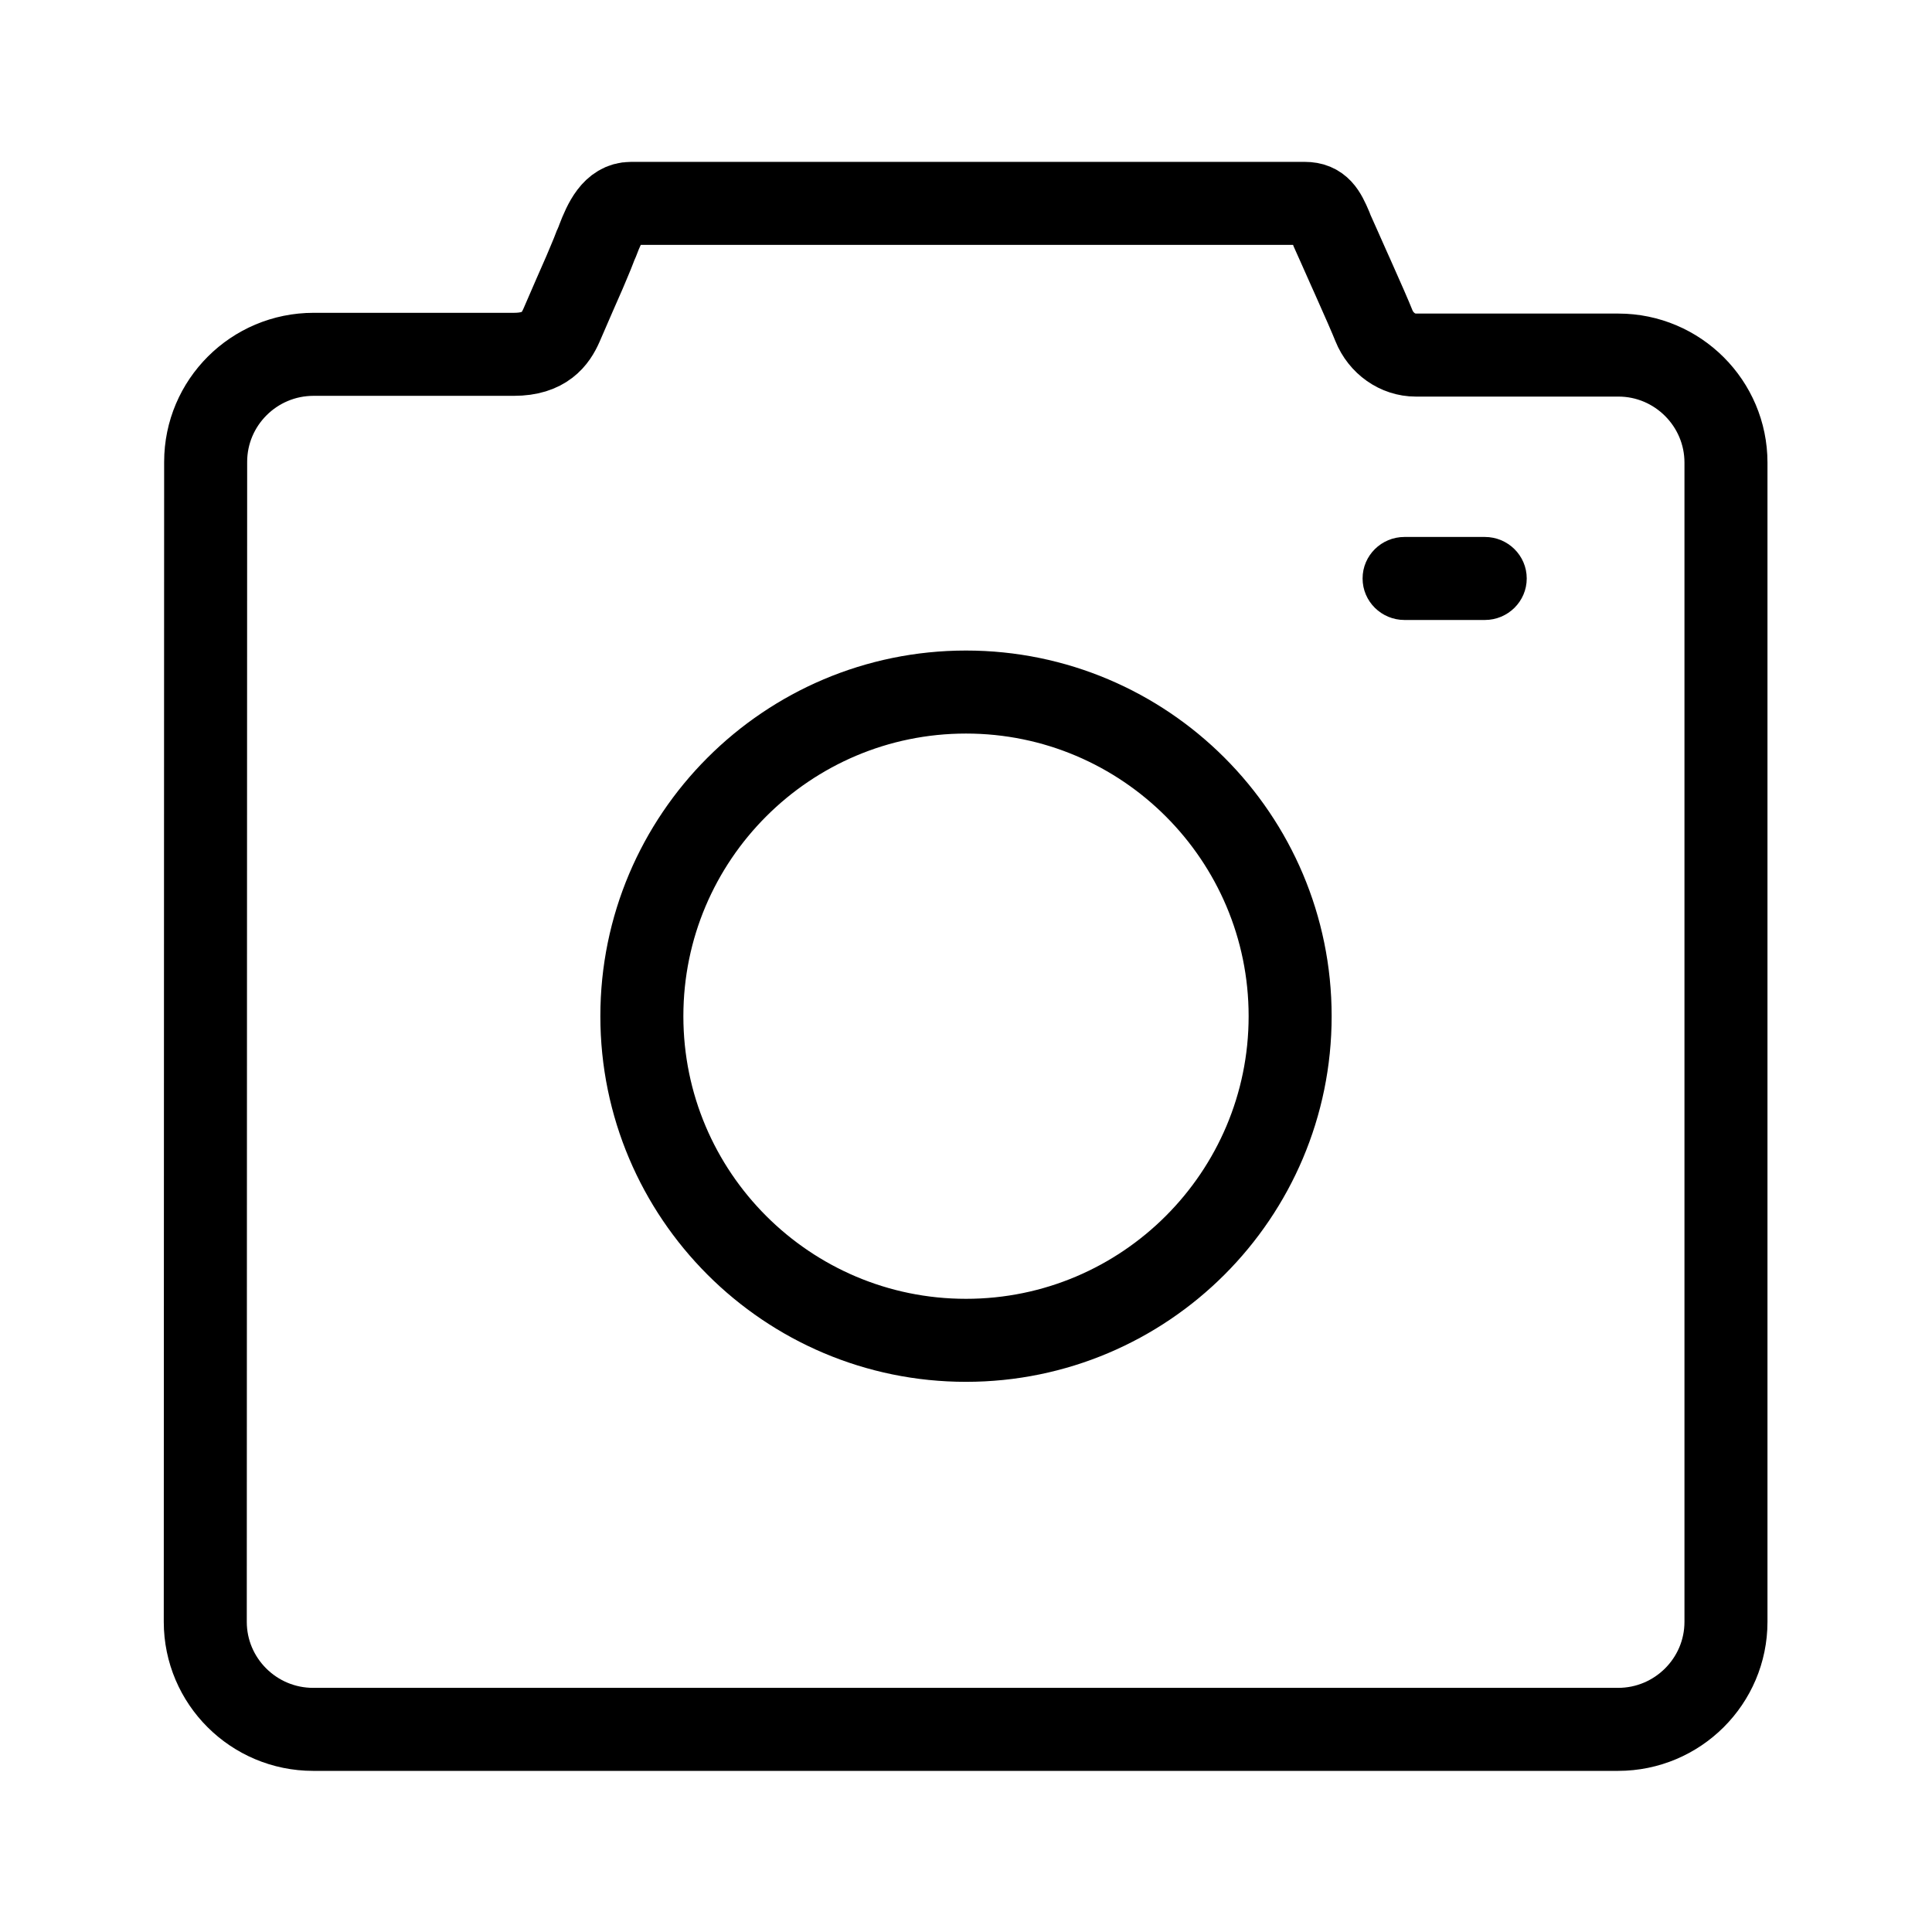
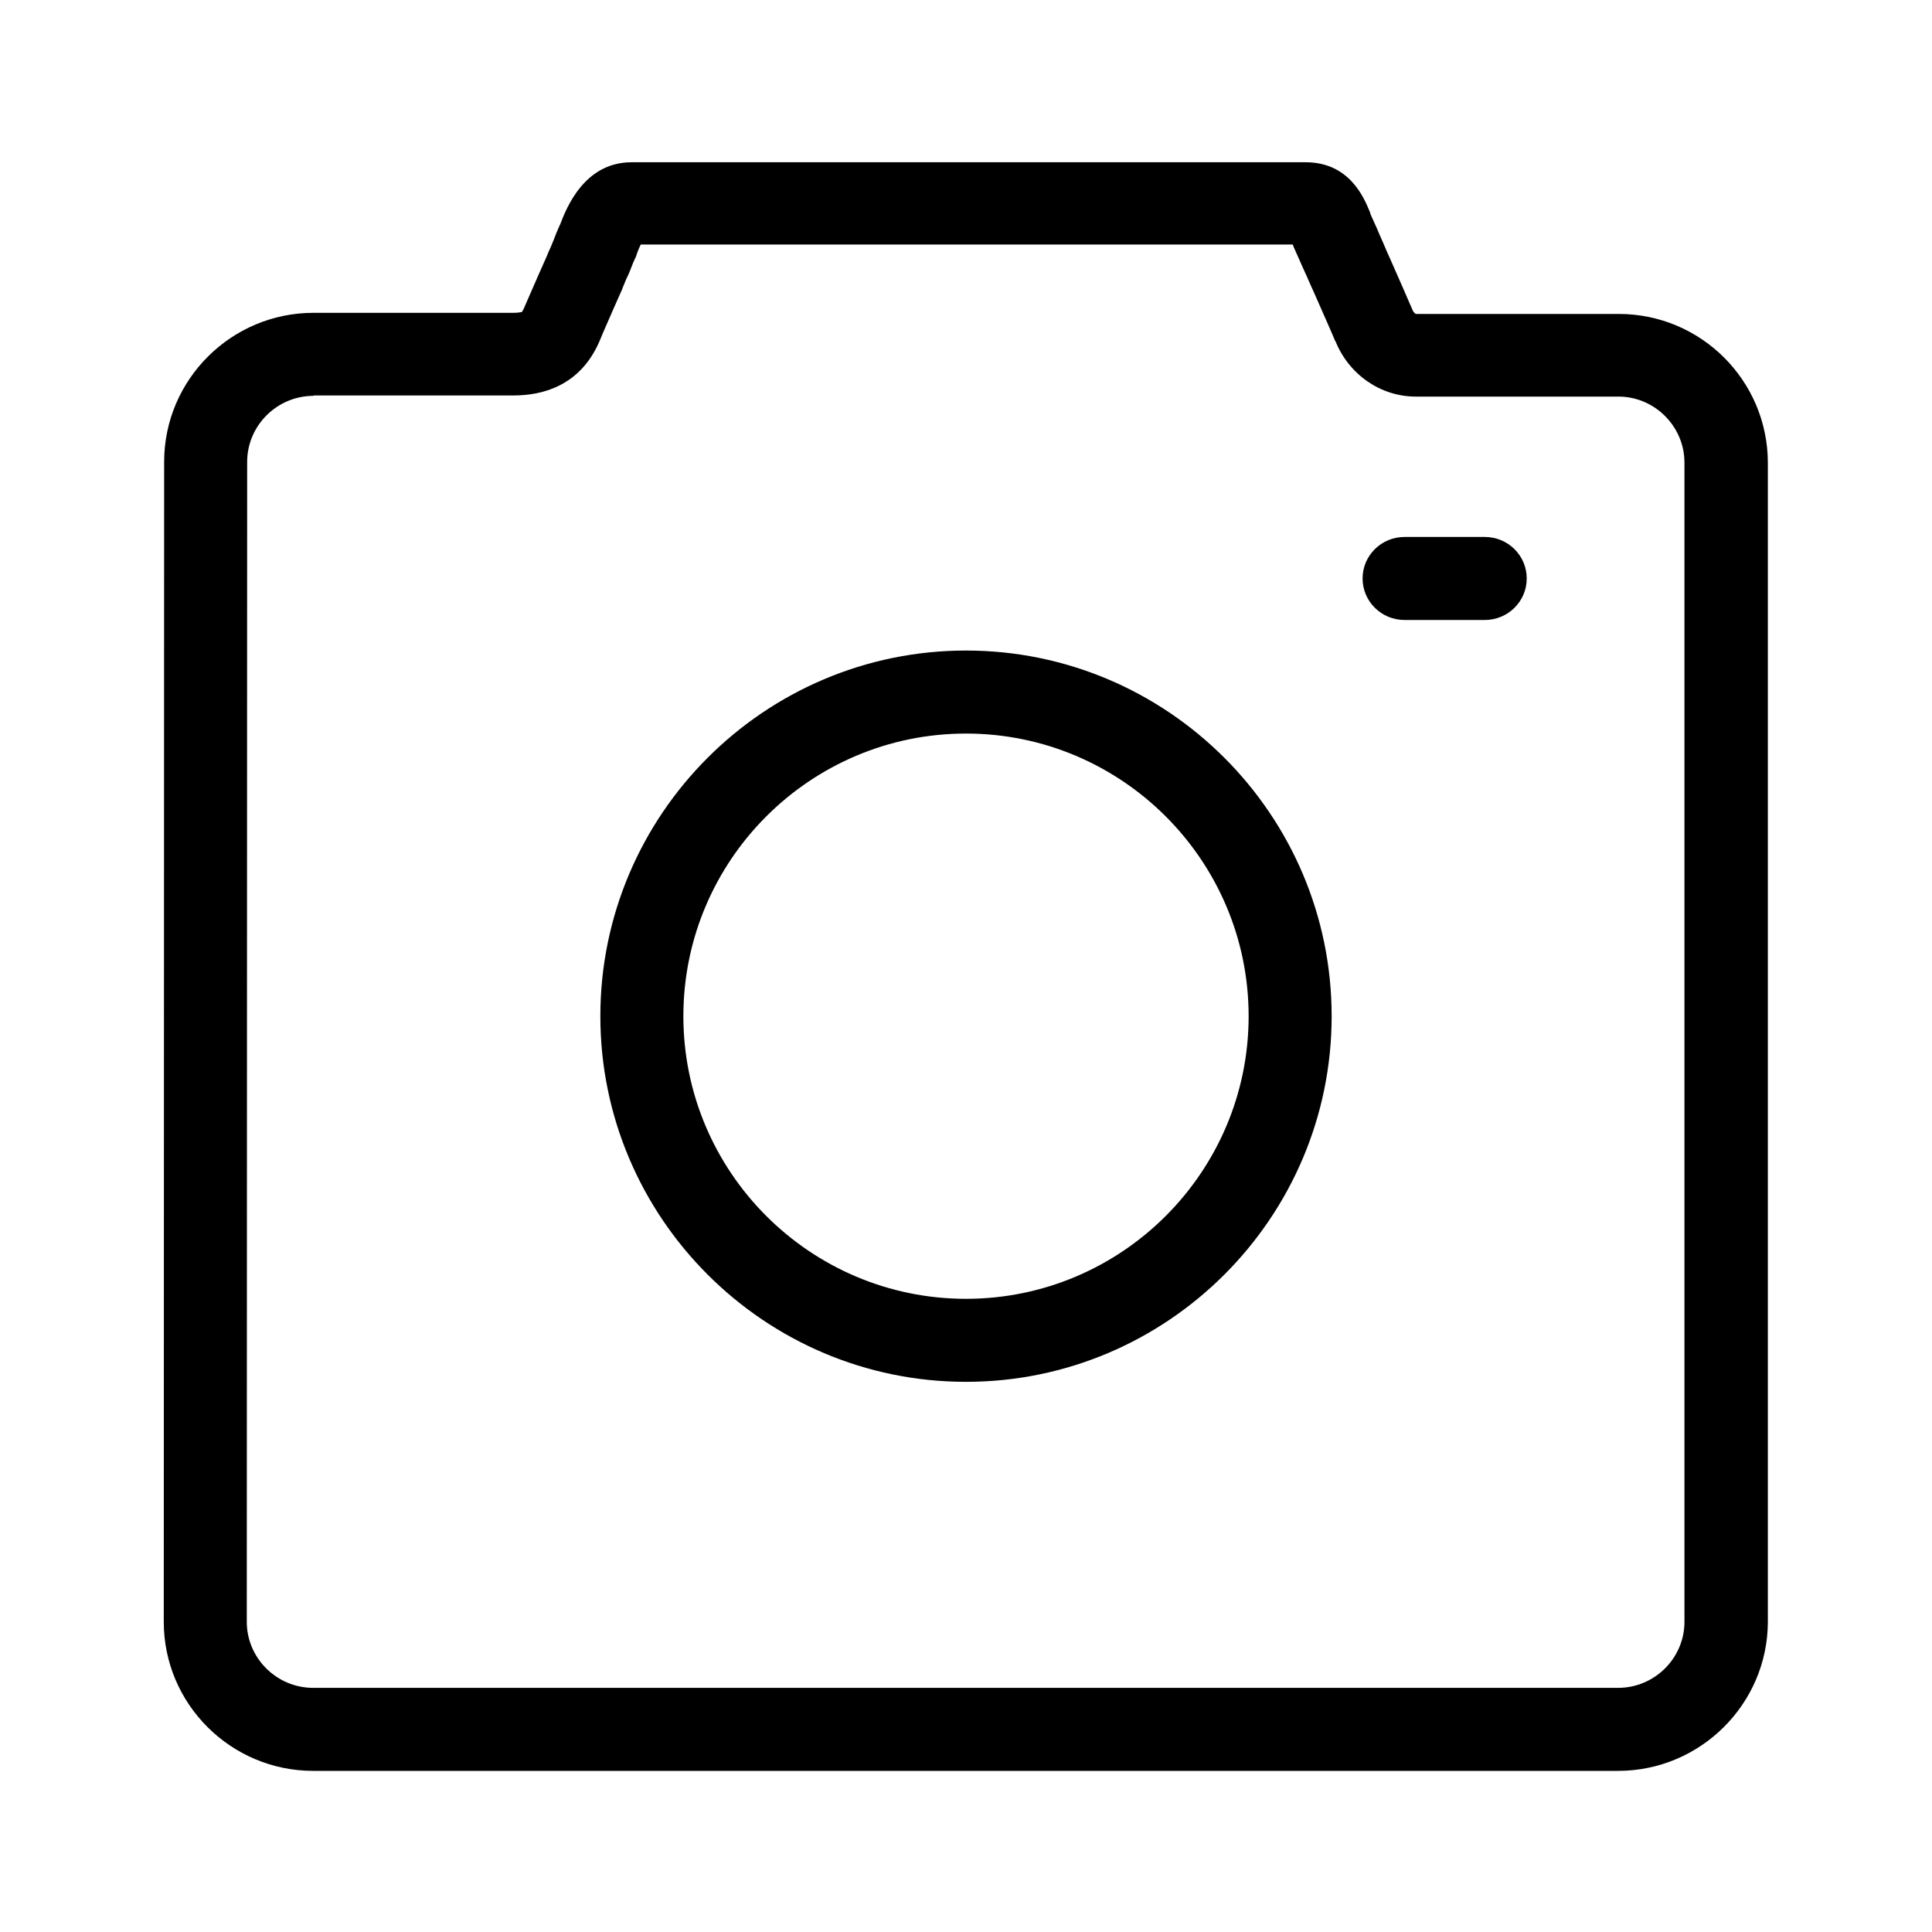
<svg xmlns="http://www.w3.org/2000/svg" version="1.1" id="Layer_1" x="0px" y="0px" viewBox="0 0 512 512" style="enable-background:new 0 0 512 512;" xml:space="preserve">
-   <style type="text/css">
- 	.st0{fill:none;stroke:#000000;stroke-width:22;stroke-miterlimit:10;}
- </style>
-   <path id="XMLID_1_" class="st0" d="M457.4,122.6v307.2c0,15.7-12.8,28.5-28.6,28.5H83c-15.8,0-28.6-12.8-28.6-28.5l0.1-307.4v0  c0-15.7,12.8-28.5,28.6-28.5h53.1c8.2,0,11-4.1,12.6-7.7c2.6-6,4.5-10.4,6.1-14c0.9-2.2,1.9-4.4,2.8-6.8c0.2-0.4,0.3-0.8,0.5-1.2  c0.1-0.2,0.1-0.3,0.2-0.5c1.9-5,4.2-9.8,8.8-9.8h178.6c3.9,0,5.2,2.4,6.9,6.4l0.3,0.8c1.1,2.4,2.8,6.3,4.5,10.1l0.9,2  c2.6,5.8,5,11.3,5.7,13.1c1.9,4.7,6.3,7.8,11.1,7.8h53.7C444.6,94.1,457.4,106.9,457.4,122.6z" />
-   <path id="XMLID_3_" class="st0" d="M256,355.2c-47.4,0-85.9-38.5-85.9-85.9s38.5-85.9,85.9-85.9s85.9,38.5,85.9,85.9  S303.4,355.2,256,355.2z" />
-   <path id="XMLID_6_" d="M393.5,142.3h-21.3c-6.1,0-11.1,4.9-11.1,11s5,11,11.1,11h21.3c6.1,0,11.1-4.9,11.1-11  S399.6,142.3,393.5,142.3z" />
+   <g id="XMLID_1_">
+     <path id="XMLID_10_" d="M428.8,469.3H83c-21.8,0-39.6-17.7-39.6-39.5l0.1-307.4c0-21.8,17.8-39.5,39.6-39.5h53.1   c1.2,0,1.8-0.2,2.1-0.2c0.1-0.1,0.2-0.4,0.5-0.9l1-2.3c2.1-4.8,3.7-8.5,5.1-11.6c0.3-0.8,0.6-1.5,1-2.3c0.6-1.4,1.1-2.7,1.6-4   l0.3-0.7c0.1-0.2,0.2-0.5,0.4-0.9c0-0.1,0.1-0.3,0.2-0.4c1.8-4.8,6.6-16.6,19-16.6h178.6c11.5,0,15.4,9.2,17,13.1l0.3,0.9   c0.6,1.4,1.5,3.2,2.3,5.2c0.7,1.5,1.3,3,2,4.6l0.9,2c2.1,4.8,4.9,11.1,5.9,13.5c0.3,0.6,0.7,0.9,0.9,0.9h53.7   c21.8,0,39.5,17.7,39.5,39.5v307.2C468.4,451.6,450.6,469.3,428.8,469.3z M83.1,104.9c-9.7,0-17.6,7.9-17.6,17.5l-0.1,307.4   c0,9.6,7.9,17.5,17.6,17.5h345.8c9.7,0,17.6-7.9,17.6-17.5V122.6c0-9.6-7.9-17.5-17.5-17.5h-53.7c-9.3,0-17.7-5.8-21.3-14.7   l-0.1-0.1c-0.5-1.3-2.6-6-5.5-12.6l-0.9-2c-0.7-1.6-1.4-3.2-2.1-4.7c-0.9-2.1-1.8-4-2.4-5.4l-0.3-0.8H169.8   c-0.3,0.6-0.7,1.5-1.1,2.7l-0.2,0.6c-0.1,0.2-0.2,0.4-0.3,0.6c-0.1,0.2-0.2,0.5-0.4,0.9c-0.6,1.6-1.2,3.1-1.9,4.5   c-0.3,0.7-0.6,1.5-0.9,2.2l-0.1,0.3c-1.4,3.1-3,6.8-5.1,11.6l-1,2.4c-5.2,11.8-15.2,14.2-22.7,14.2H83.1z" />
+   </g>
+   <g id="XMLID_3_">
+     <path id="XMLID_7_" d="M256,366.2c-53.4,0-96.9-43.5-96.9-96.9s43.5-96.9,96.9-96.9s96.9,43.5,96.9,96.9S309.4,366.2,256,366.2z    M256,194.4c-41.3,0-74.9,33.6-74.9,74.9s33.6,74.9,74.9,74.9s74.9-33.6,74.9-74.9S297.3,194.4,256,194.4z" />
+   </g>
+   <g id="XMLID_6_">
+     <path id="XMLID_2_" d="M393.5,142.3h-21.3c-6.1,0-11.1,4.9-11.1,11s5,11,11.1,11h21.3c6.1,0,11.1-4.9,11.1-11   S399.6,142.3,393.5,142.3z" />
+   </g>
</svg>
